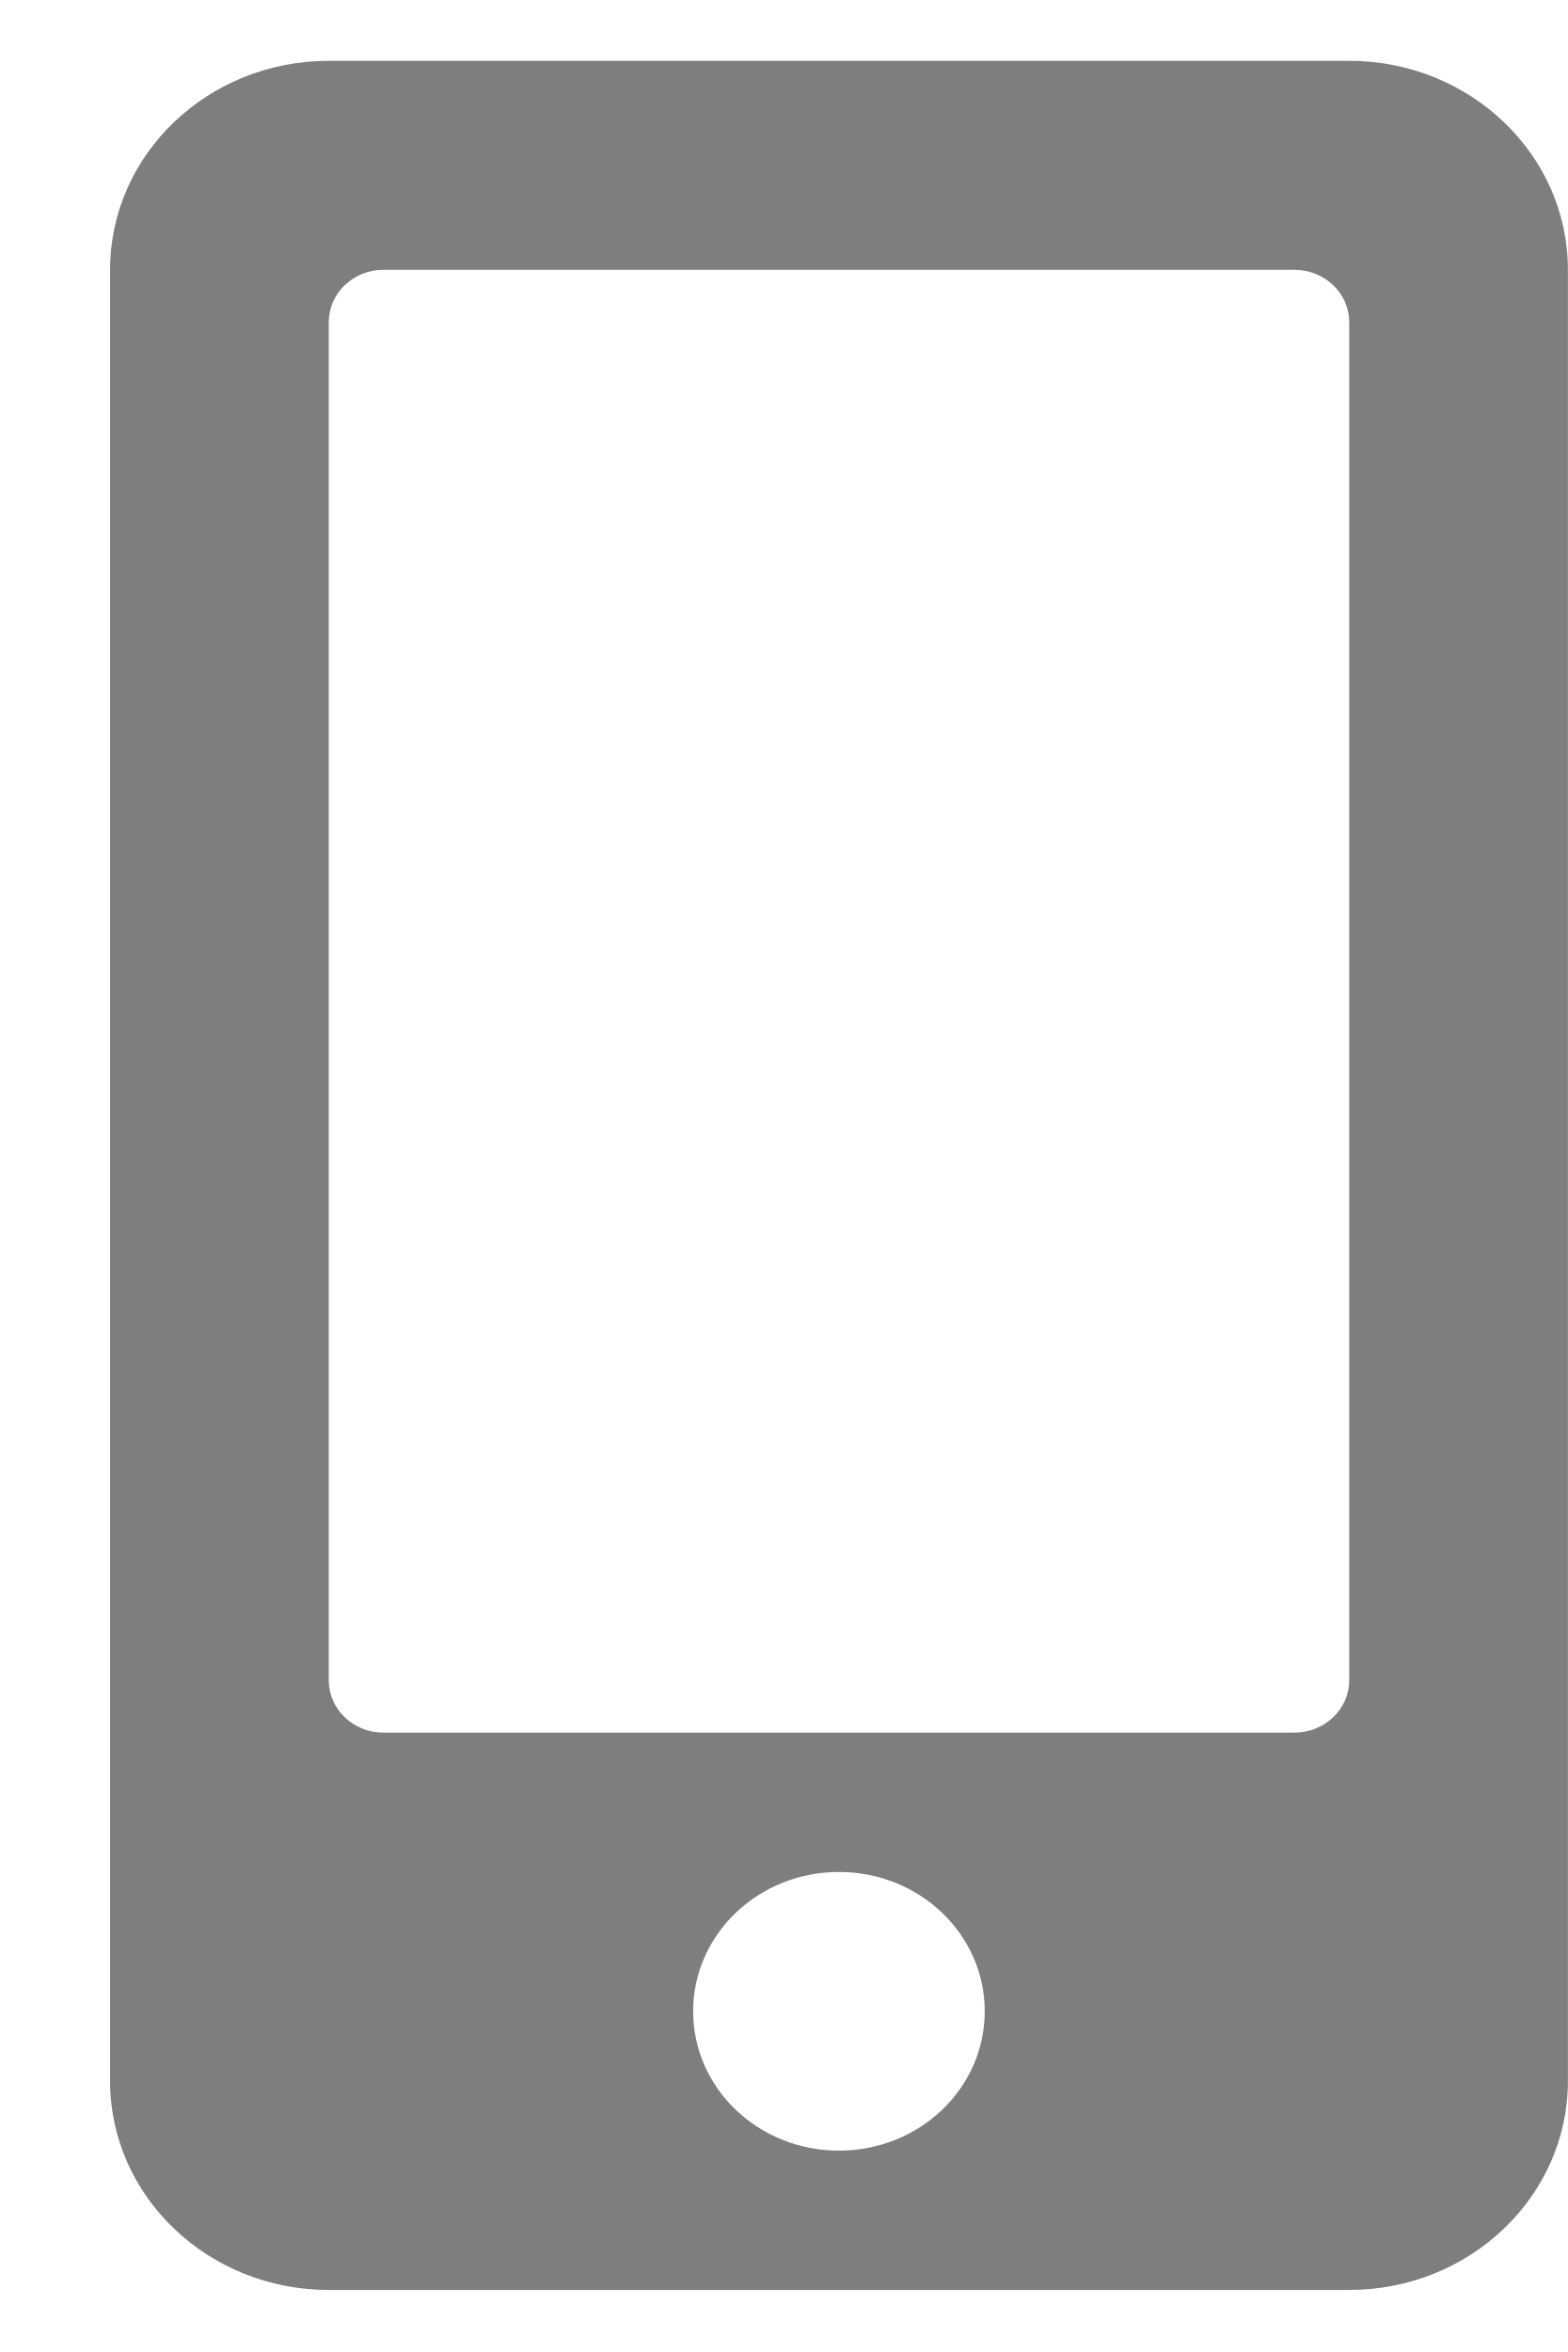
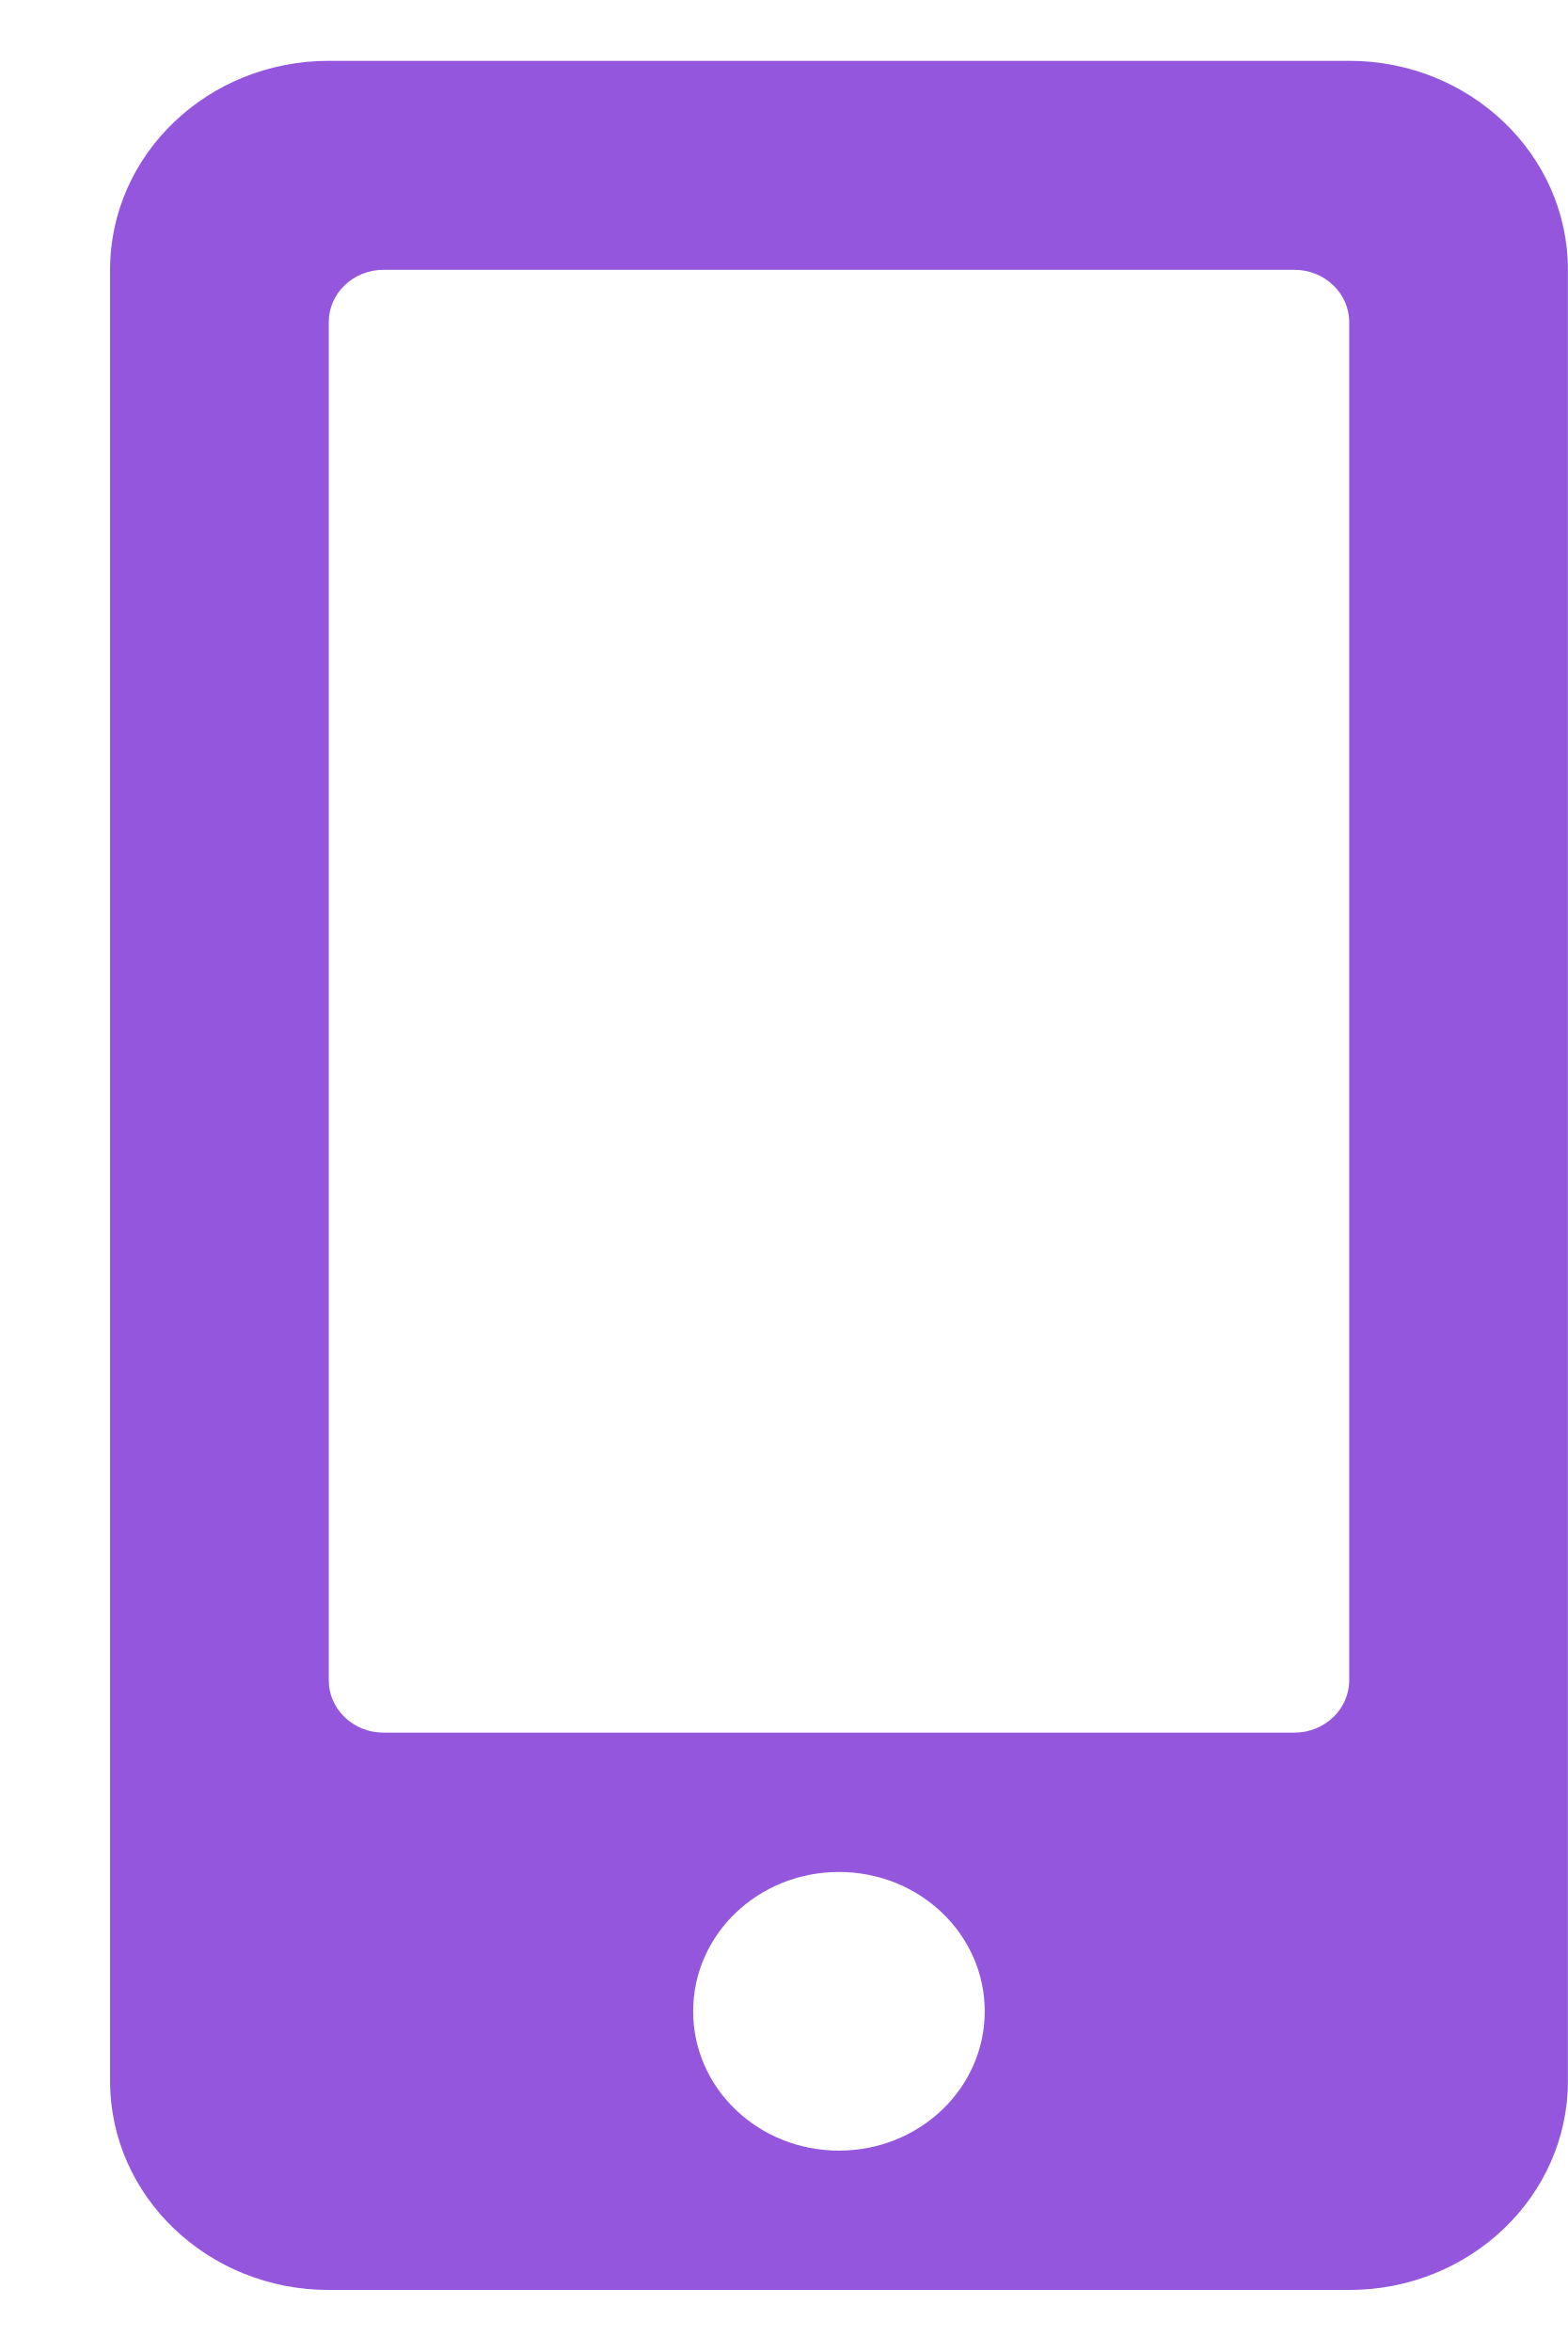
<svg xmlns="http://www.w3.org/2000/svg" width="14" height="21" viewBox="0 0 14 21" fill="none">
-   <path d="M12.049 0.543H2.936C1.857 0.543 0.983 1.379 0.983 2.409V18.58C0.983 19.61 1.857 20.446 2.936 20.446H12.049C13.127 20.446 14.002 19.61 14.002 18.58V2.409C14.002 1.379 13.127 0.543 12.049 0.543ZM7.492 19.202C6.772 19.202 6.19 18.646 6.19 17.958C6.19 17.27 6.772 16.714 7.492 16.714C8.212 16.714 8.794 17.27 8.794 17.958C8.794 18.646 8.212 19.202 7.492 19.202ZM12.049 15.004C12.049 15.26 11.829 15.47 11.56 15.47H3.424C3.155 15.47 2.936 15.26 2.936 15.004V2.875C2.936 2.619 3.155 2.409 3.424 2.409H11.56C11.829 2.409 12.049 2.619 12.049 2.875V15.004Z" fill="#7E7E7E" />
+   <path d="M12.049 0.543H2.936C1.857 0.543 0.983 1.379 0.983 2.409V18.58C0.983 19.61 1.857 20.446 2.936 20.446H12.049C13.127 20.446 14.002 19.61 14.002 18.58V2.409C14.002 1.379 13.127 0.543 12.049 0.543ZM7.492 19.202C6.772 19.202 6.19 18.646 6.19 17.958C6.19 17.27 6.772 16.714 7.492 16.714C8.212 16.714 8.794 17.27 8.794 17.958C8.794 18.646 8.212 19.202 7.492 19.202ZM12.049 15.004C12.049 15.26 11.829 15.47 11.56 15.47H3.424C3.155 15.47 2.936 15.26 2.936 15.004V2.875C2.936 2.619 3.155 2.409 3.424 2.409H11.56C11.829 2.409 12.049 2.619 12.049 2.875V15.004Z" fill="#9356DC" />
</svg>
